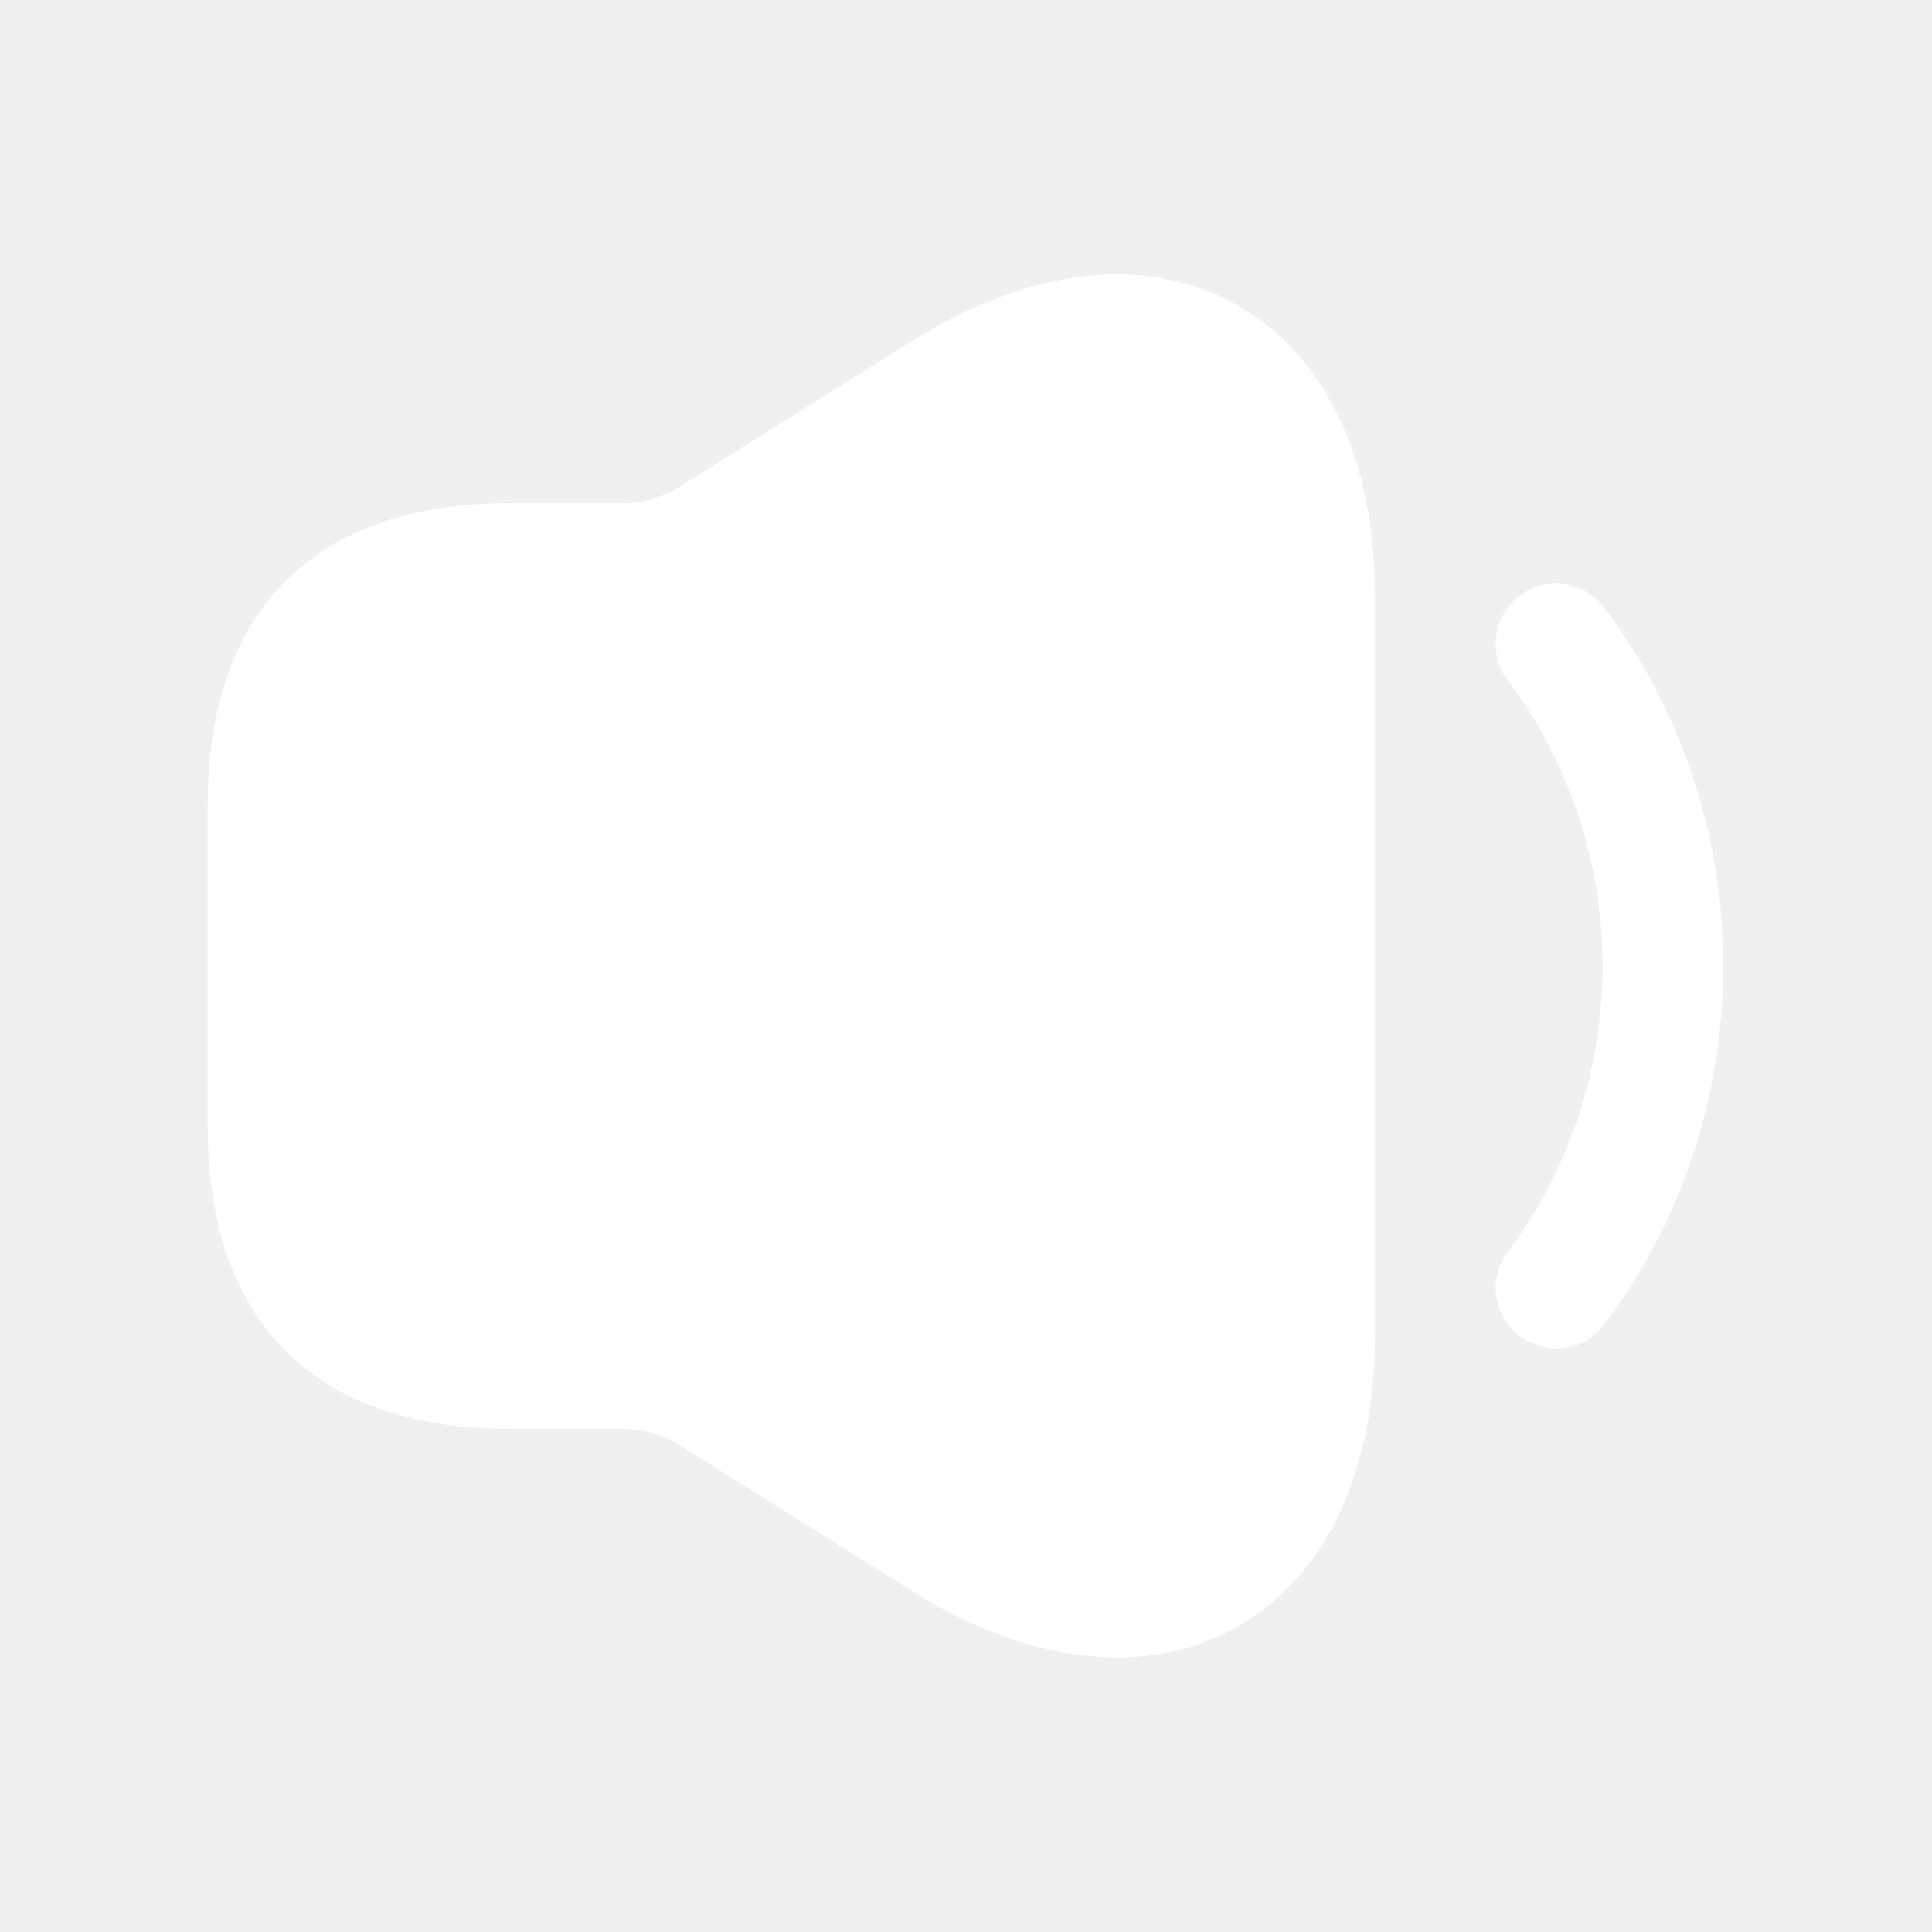
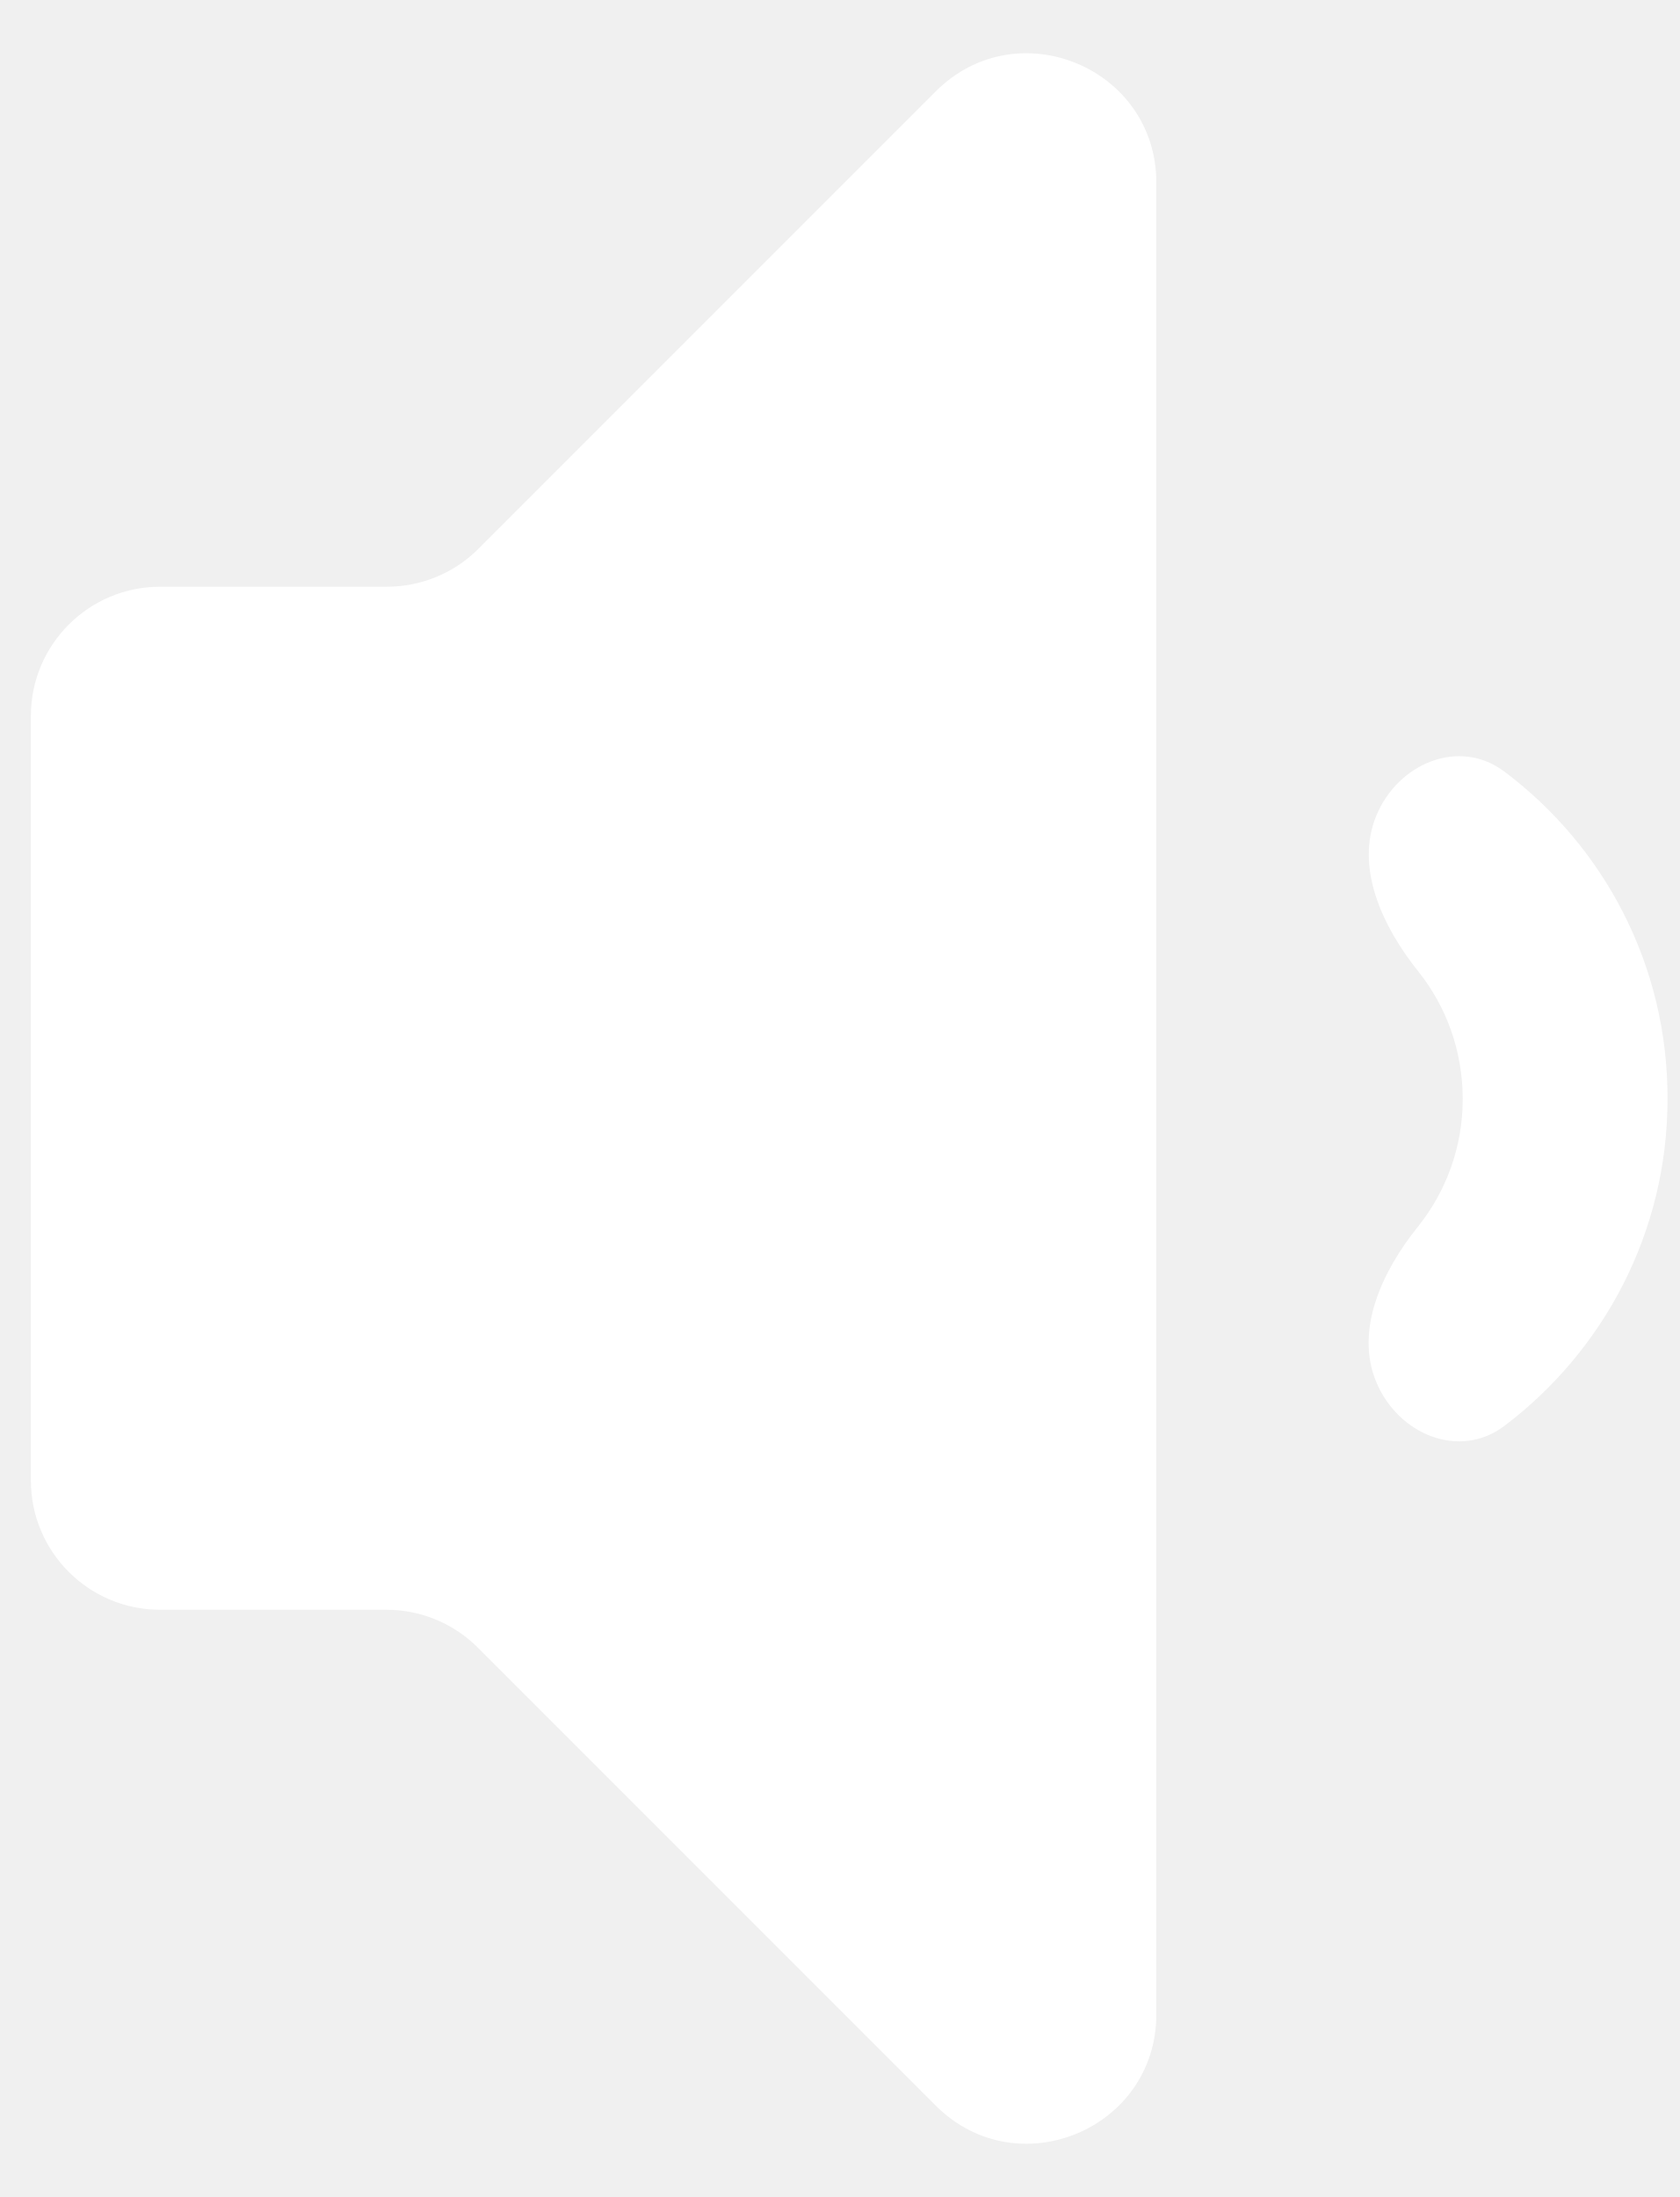
- <svg xmlns="http://www.w3.org/2000/svg" width="24" height="24" viewBox="0 0 24 24" fill="none">
-   <path d="M19.33 16.75C19.17 16.75 19.02 16.7 18.88 16.6C18.55 16.35 18.48 15.88 18.73 15.55C20.3 13.46 20.3 10.54 18.73 8.45C18.48 8.12 18.55 7.65 18.88 7.4C19.21 7.15 19.68 7.22 19.93 7.55C21.9 10.17 21.9 13.83 19.93 16.45C19.79 16.65 19.56 16.75 19.33 16.75Z" fill="white" />
-   <path d="M15.35 3.78C14.23 3.16 12.8 3.32 11.34 4.23L8.42 6.06C8.22 6.18 7.99 6.25 7.76 6.25H6.83H6.33C3.91 6.25 2.58 7.58 2.58 10V14C2.58 16.42 3.91 17.75 6.33 17.75H6.83H7.76C7.99 17.75 8.22 17.82 8.42 17.94L11.34 19.77C12.22 20.32 13.08 20.59 13.88 20.59C14.4 20.59 14.9 20.47 15.35 20.22C16.46 19.6 17.08 18.31 17.08 16.59V7.41C17.08 5.69 16.46 4.4 15.35 3.78Z" fill="white" />
+ <svg xmlns="http://www.w3.org/2000/svg" width="13" height="17" viewBox="0 0 13 17" fill="none">
+   <path d="M11.642 5.97C11.292 5.708 10.82 5.906 10.652 6.31V6.31C10.484 6.714 10.701 7.172 10.974 7.514C11.191 7.784 11.32 8.129 11.32 8.504C11.32 8.879 11.19 9.223 10.971 9.495C10.698 9.835 10.483 10.291 10.651 10.694V10.694C10.82 11.099 11.294 11.297 11.643 11.033C12.409 10.454 12.905 9.537 12.905 8.504C12.908 7.466 12.411 6.547 11.642 5.97ZM1.239 4.54C0.687 4.54 0.239 4.988 0.239 5.54V11.456C0.239 12.008 0.687 12.456 1.239 12.456H2.99C3.256 12.456 3.51 12.561 3.698 12.749L7.242 16.293C7.872 16.923 8.949 16.477 8.949 15.586V1.414C8.949 0.523 7.872 0.077 7.242 0.707L3.701 4.248C3.514 4.435 3.259 4.54 2.994 4.54H1.239Z" fill="white" />
</svg>
